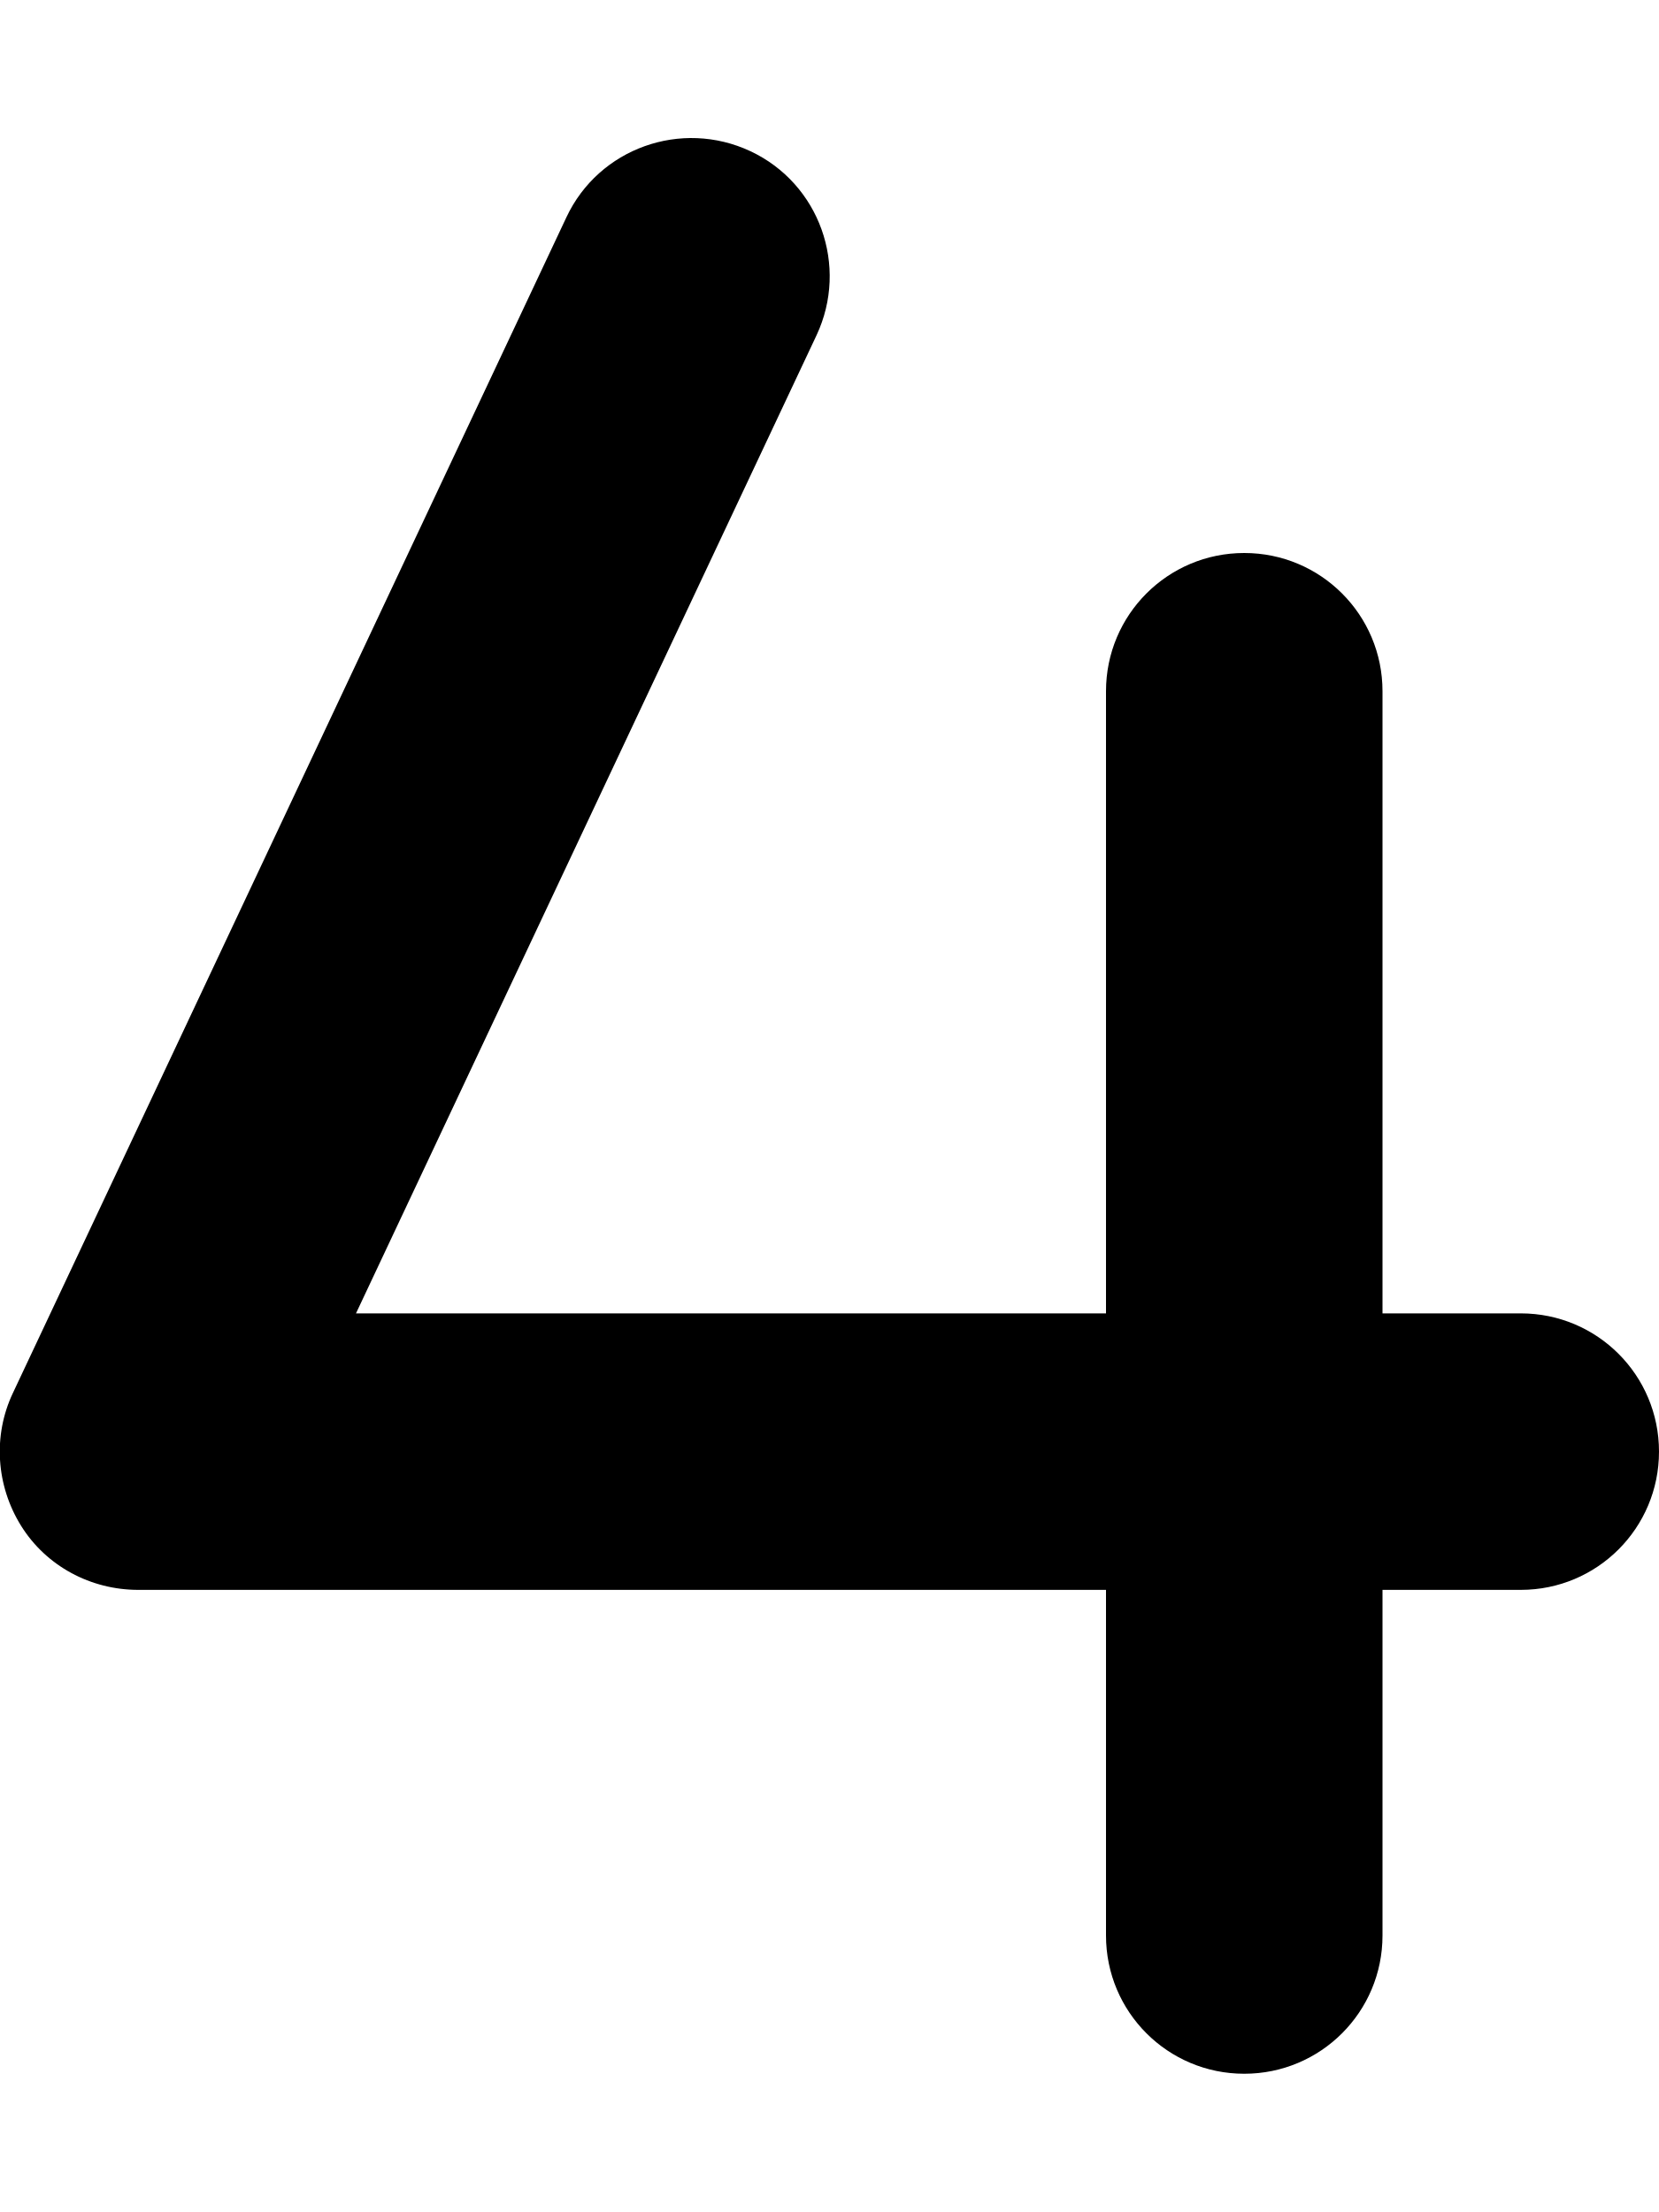
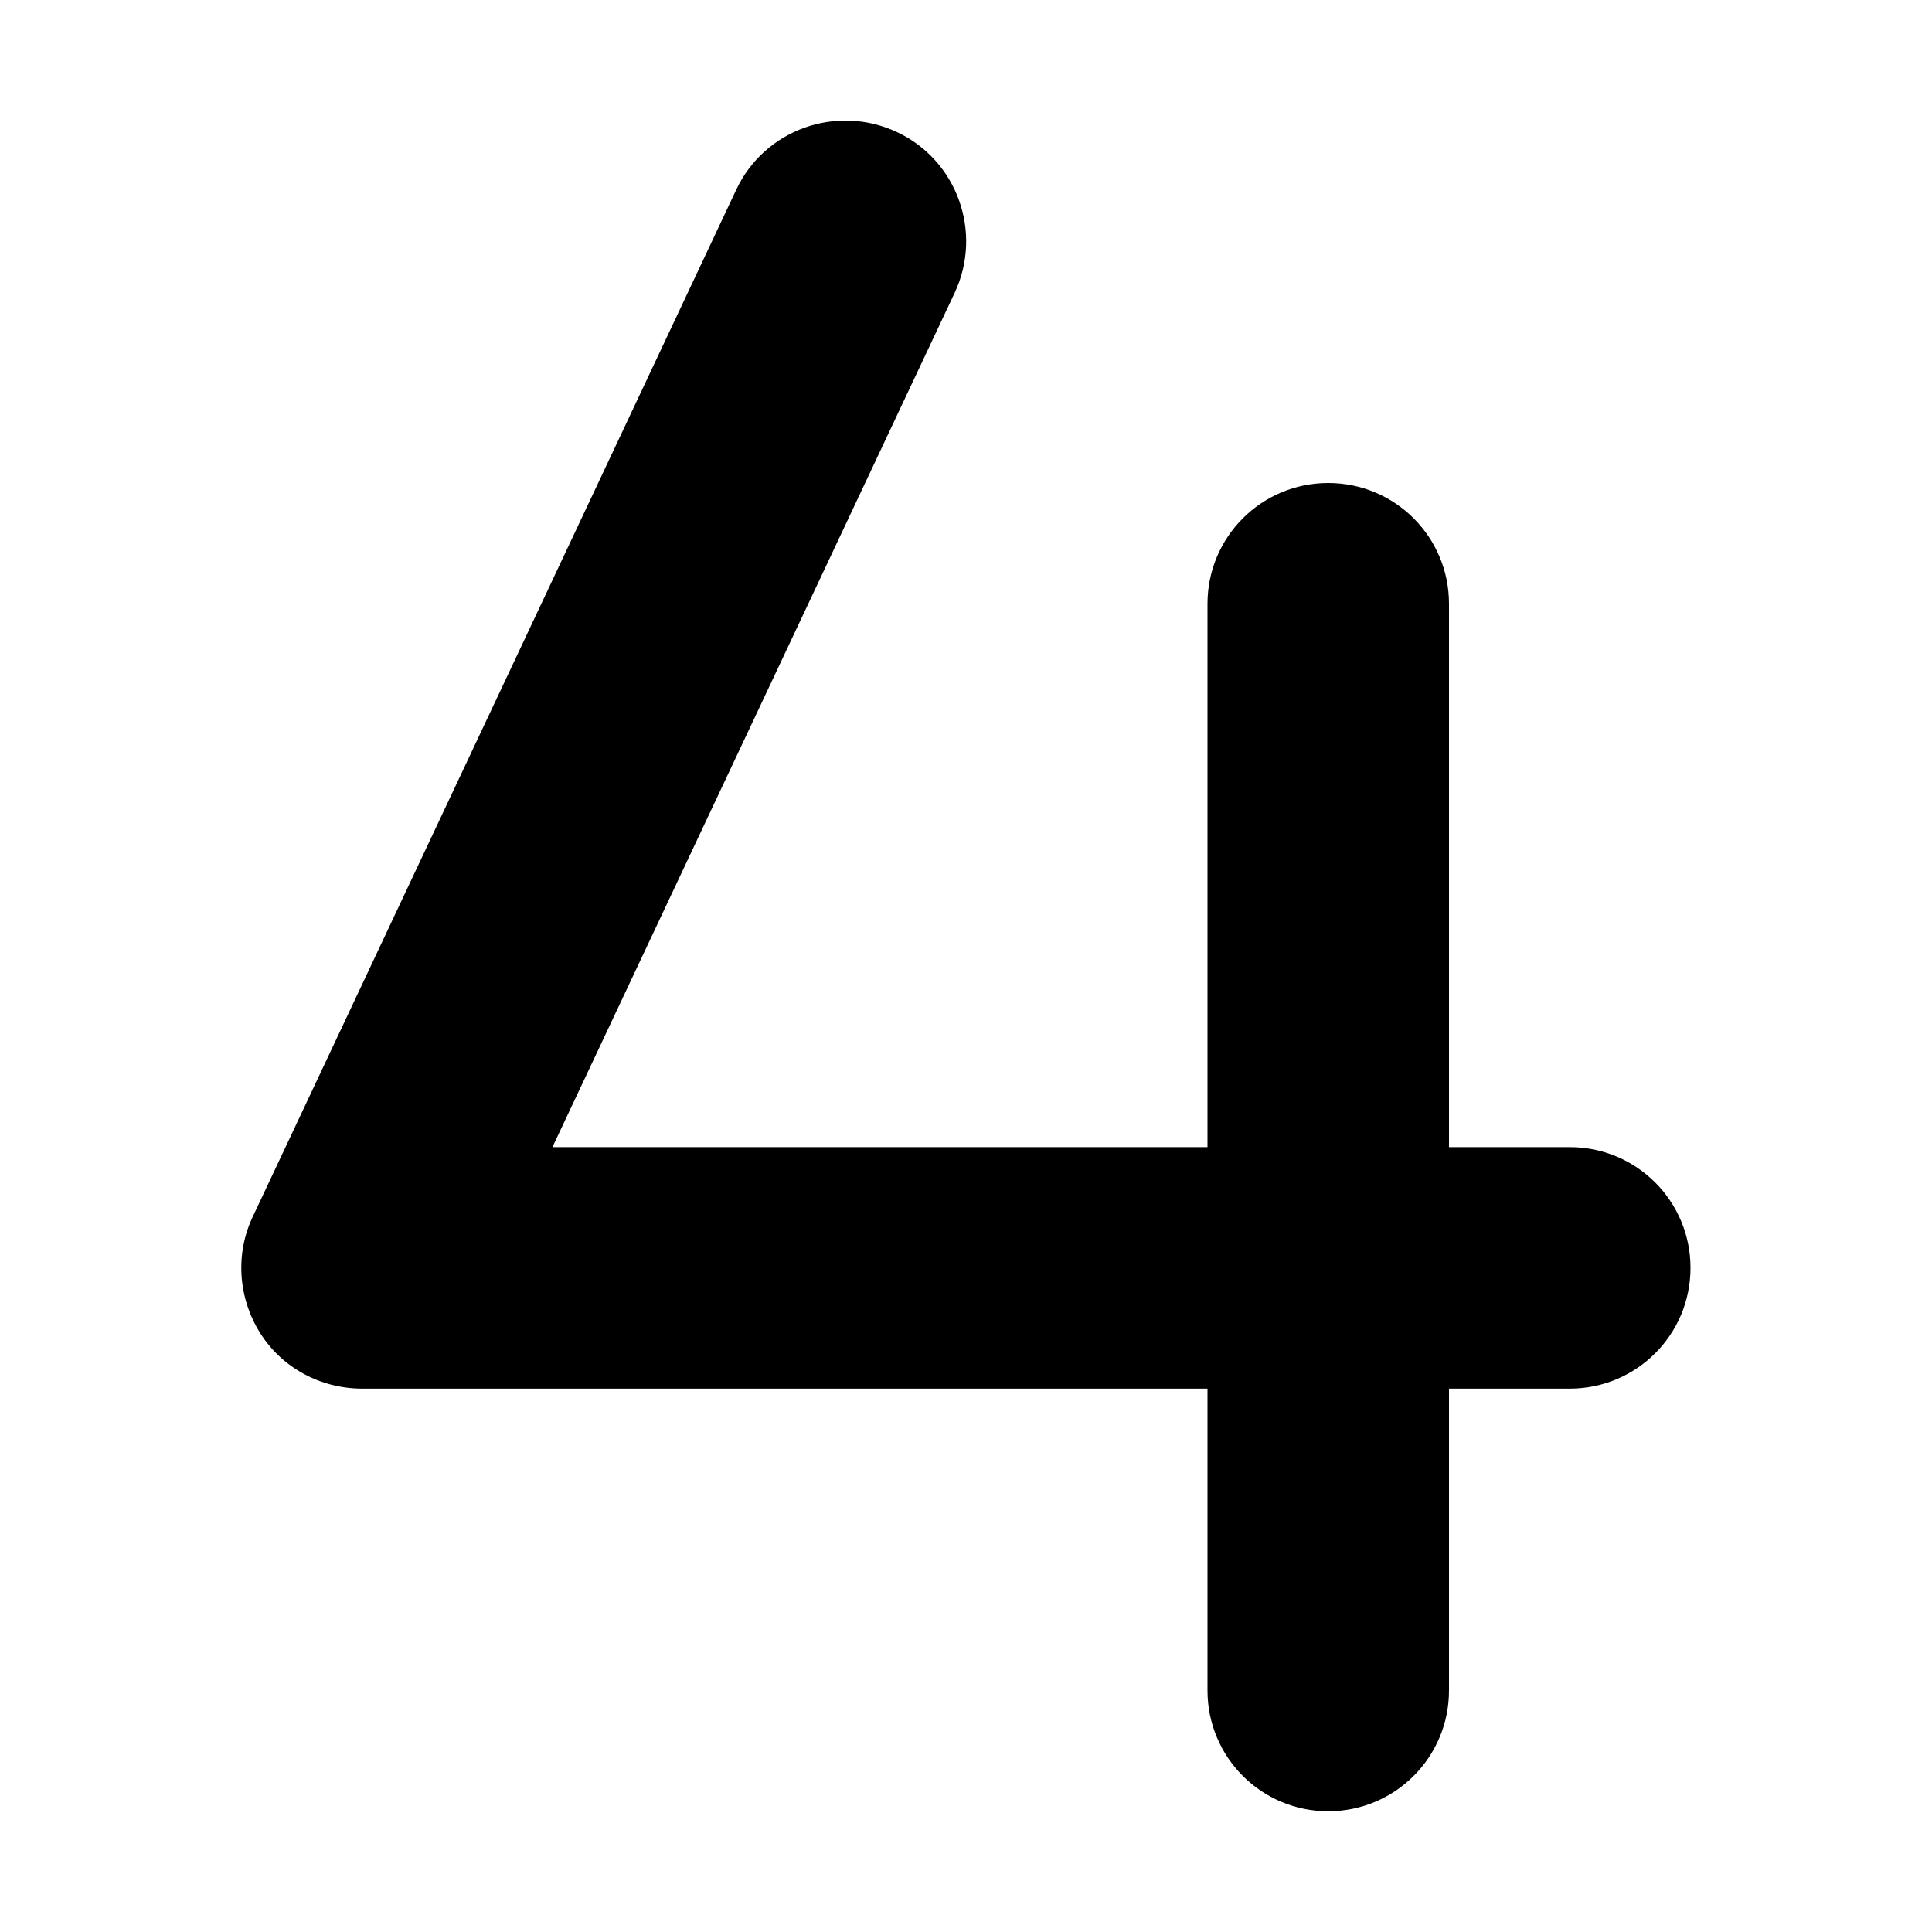
- <svg xmlns="http://www.w3.org/2000/svg" viewBox="0 0 384 512">
+ <svg xmlns="http://www.w3.org/2000/svg" width="50" height="50" viewBox="0 0 384 512">
  <path d="M189 77.6c7.5-16 .7-35.1-15.3-42.6s-35.1-.7-42.6 15.3L3 322.4c-4.7 9.9-3.9 21.5 1.9 30.8S21 368 32 368H256v80c0 17.7 14.3 32 32 32s32-14.3 32-32V368h32c17.7 0 32-14.3 32-32s-14.3-32-32-32H320V160c0-17.7-14.3-32-32-32s-32 14.3-32 32V304H82.4L189 77.6z" />
</svg>
